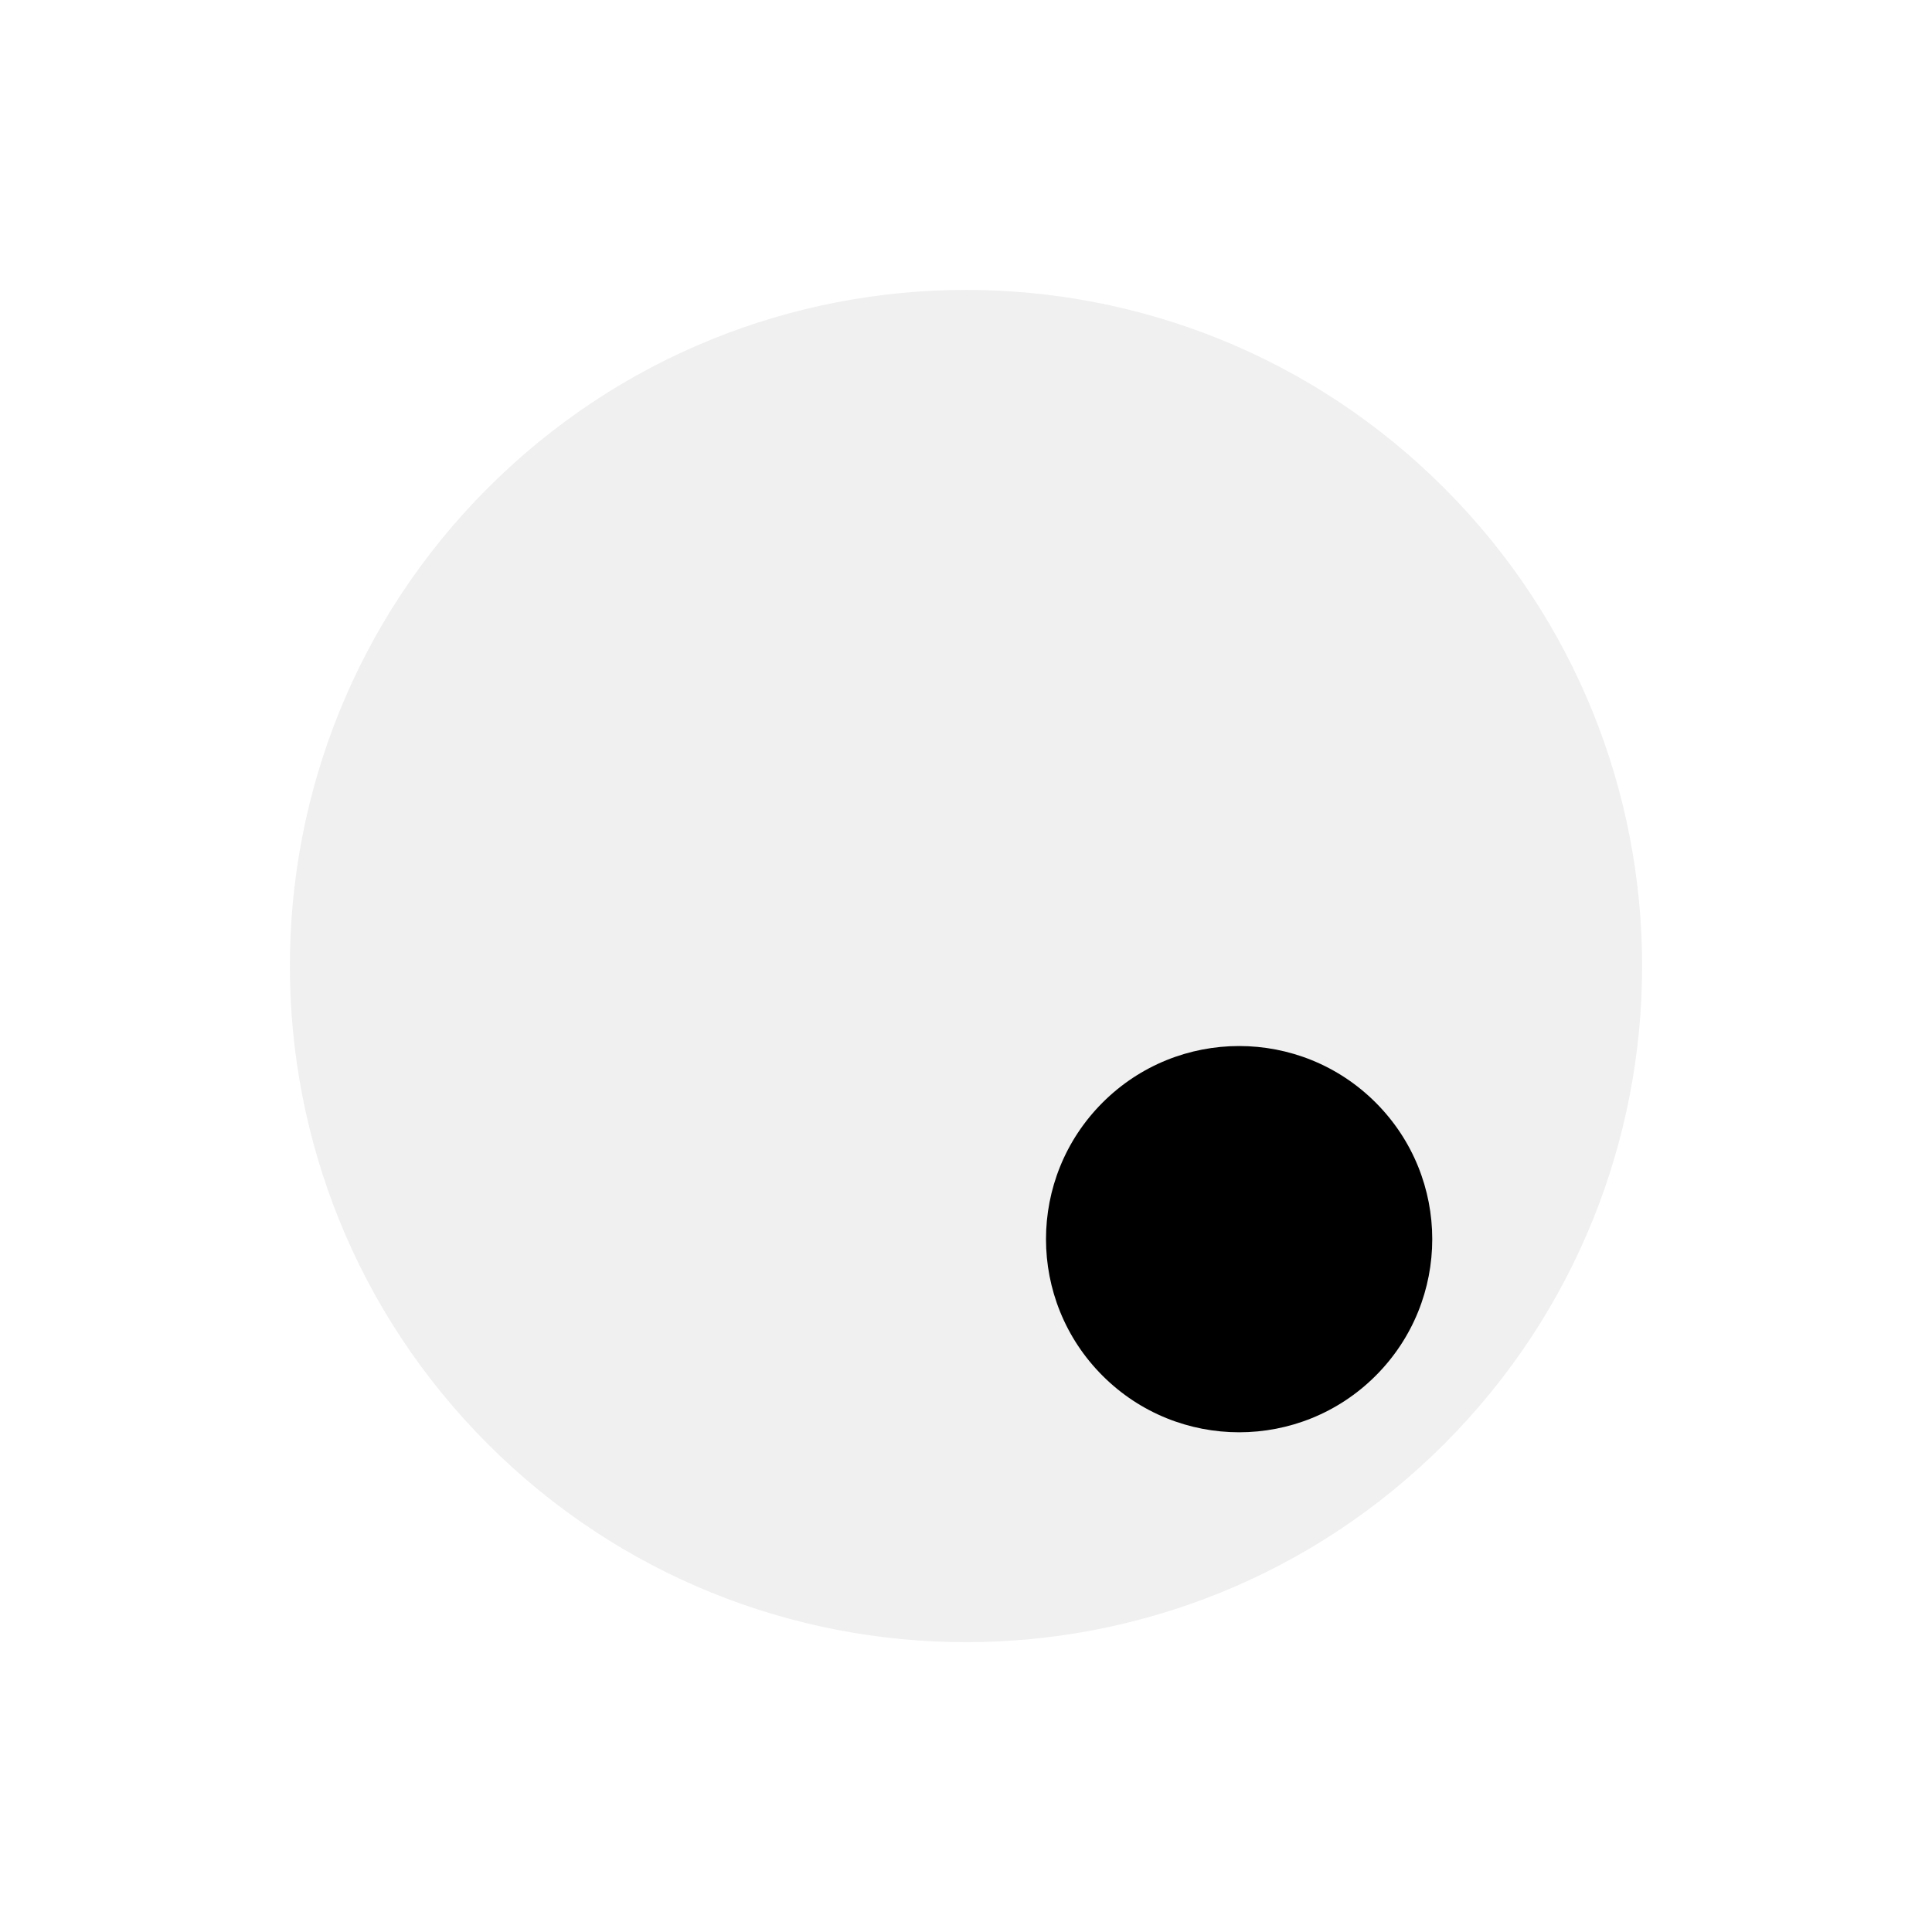
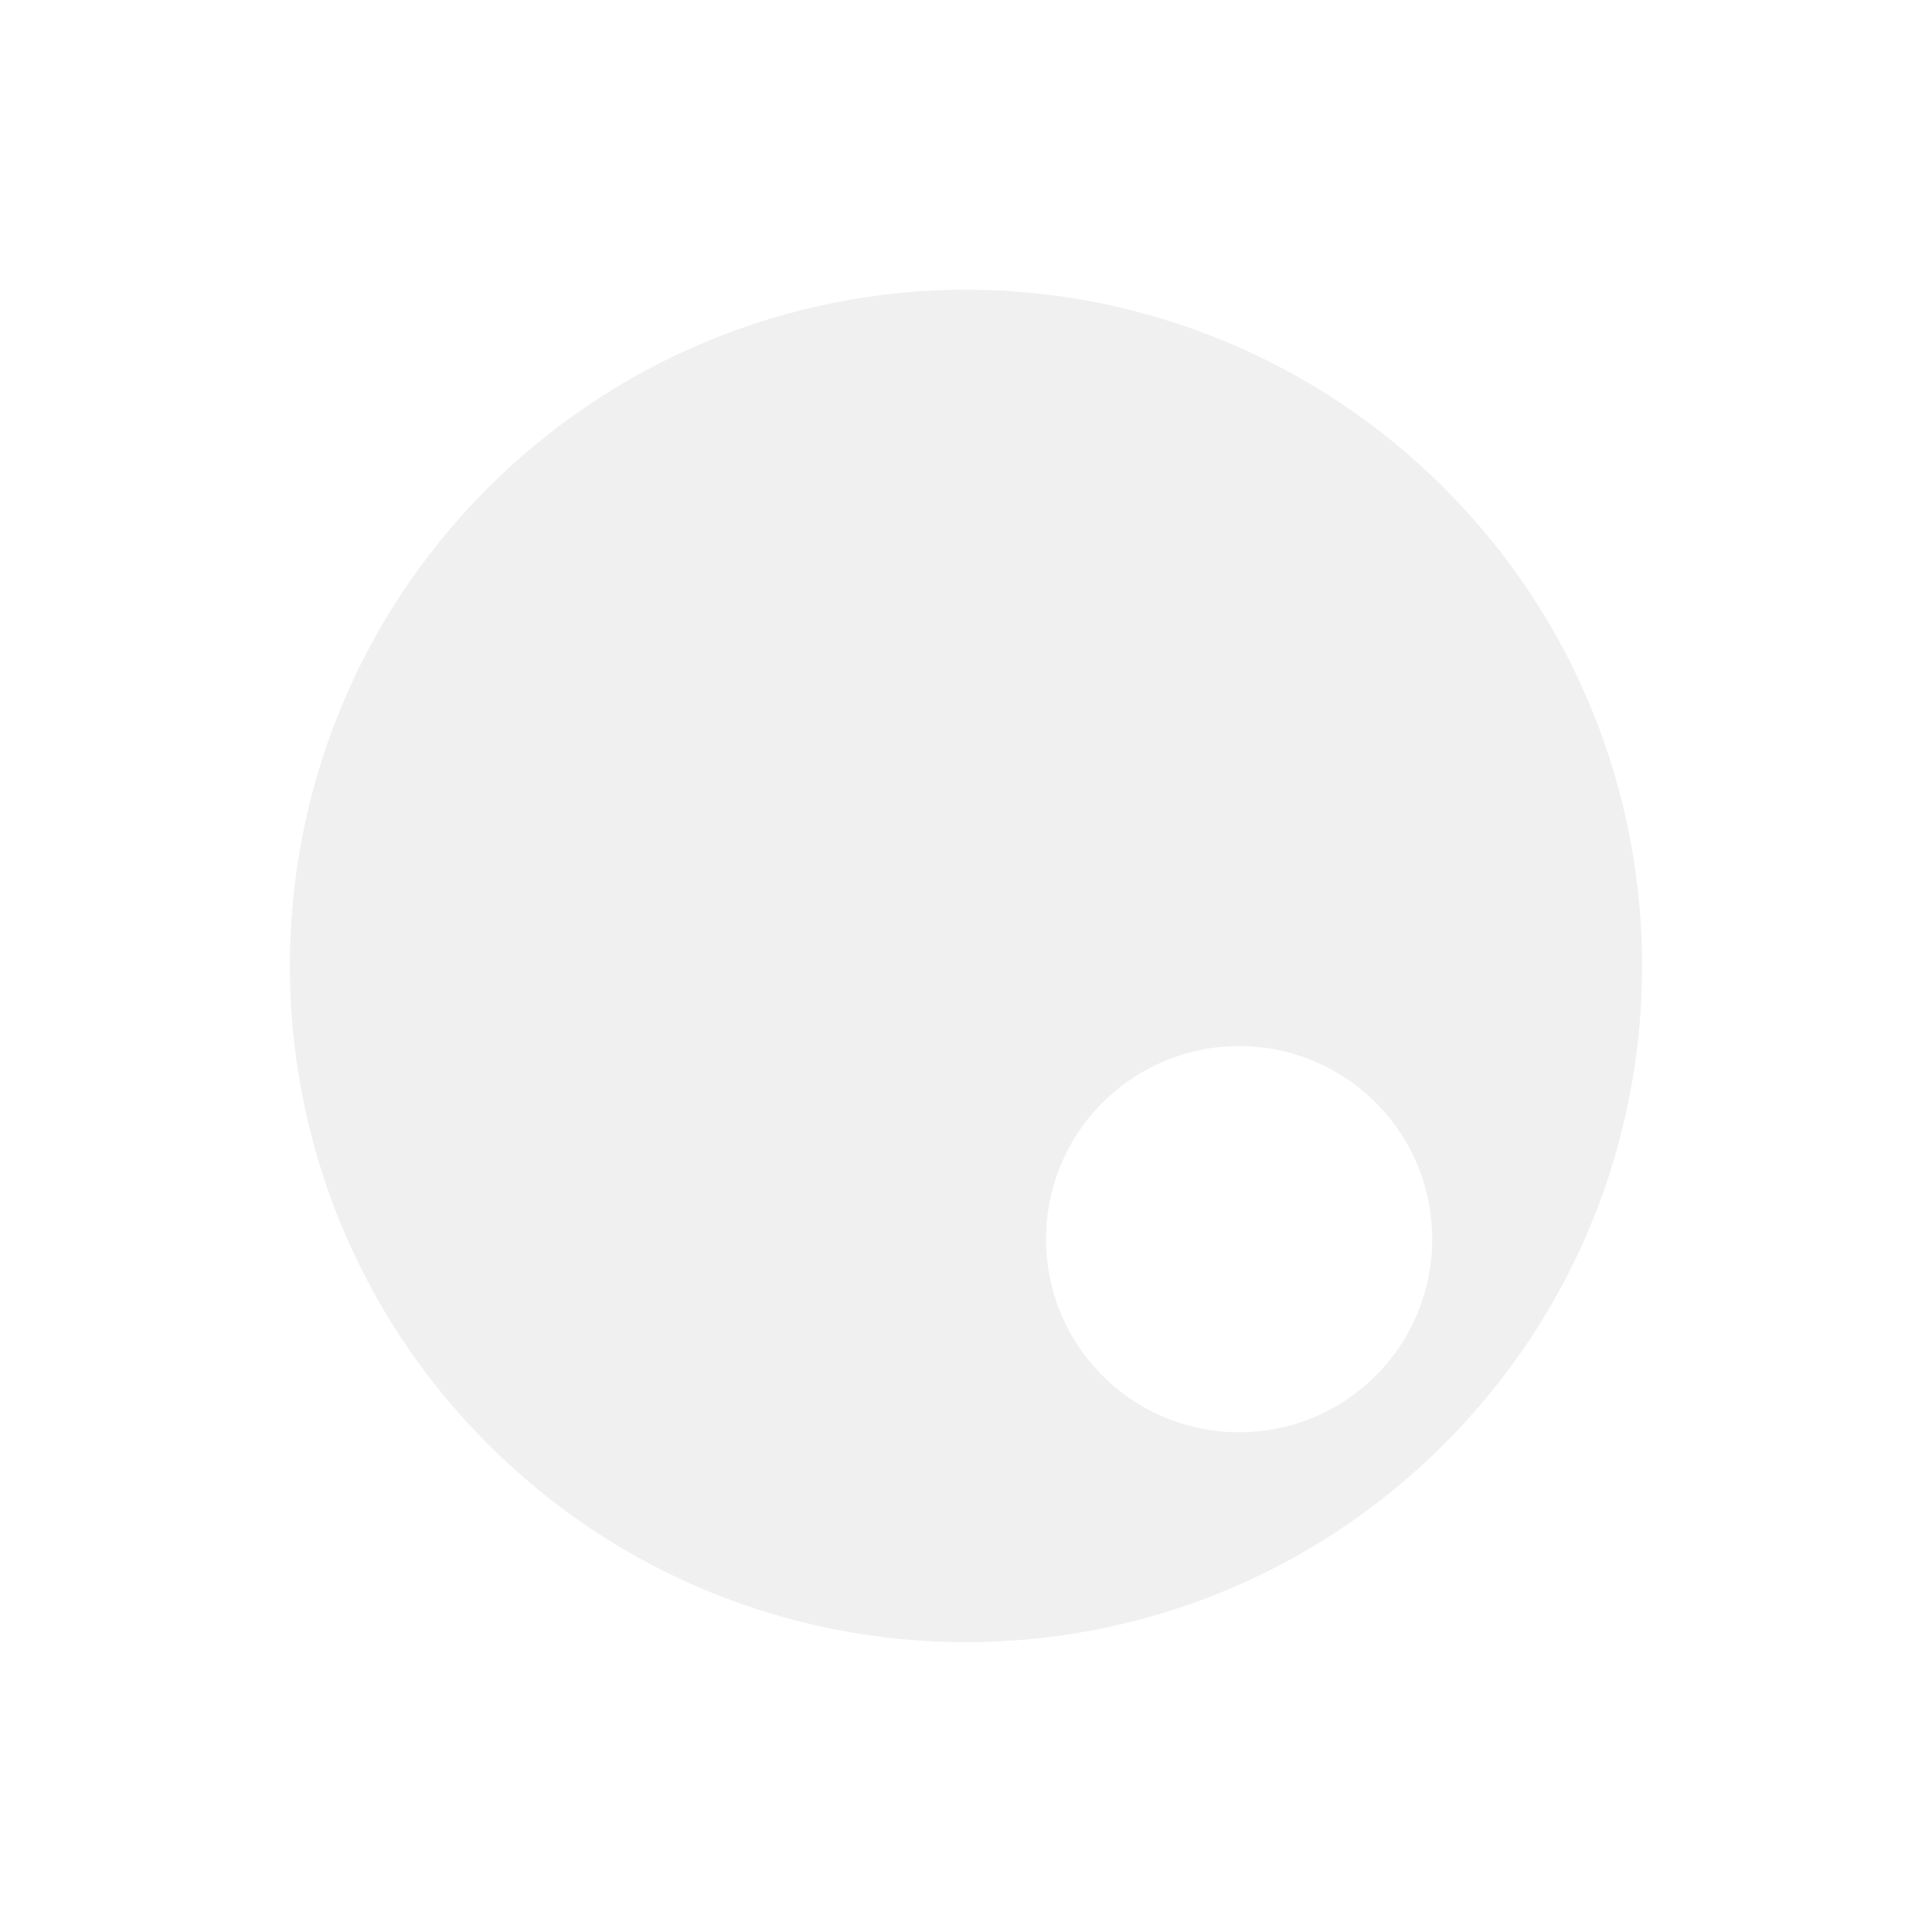
<svg xmlns="http://www.w3.org/2000/svg" width="20" height="20" viewBox="0 0 5.292 5.292" version="1.1" id="svg8">
  <defs id="defs2" />
  <g id="layer1" transform="translate(0,-291.7083)">
    <g id="ForwardPlayback">
-       <ellipse style="fill:#f0f0f0;fill-opacity:1;stroke-width:0.265" id="path222" cx="206.269" cy="-210.011" rx="1.852" ry="1.852" transform="rotate(135)" />
-       <circle style="fill:#000000;fill-opacity:1;stroke-width:0.265" id="path535" cx="206.269" cy="-211.069" r="0.529" transform="rotate(135)" />
+       <path id="path222" style="fill:#f0f0f0;fill-opacity:1;stroke-width:0.265" d="M 204.959 -208.701 A 1.852 1.852 5.65009e-09 0 0 206.269 -208.159 A 1.852 1.852 5.65009e-09 0 0 208.121 -210.011 A 1.852 1.852 5.65009e-09 0 0 206.269 -211.863 A 1.852 1.852 5.65009e-09 0 0 204.417 -210.011 A 1.852 1.852 5.65009e-09 0 0 204.959 -208.701 z M 205.895 -210.695 A 0.529 0.529 0 0 1 205.74 -211.069 A 0.529 0.529 0 0 1 206.269 -211.598 A 0.529 0.529 0 0 1 206.798 -211.069 A 0.529 0.529 0 0 1 206.269 -210.54 A 0.529 0.529 0 0 1 205.895 -210.695 z " transform="rotate(135)" />
    </g>
  </g>
</svg>
